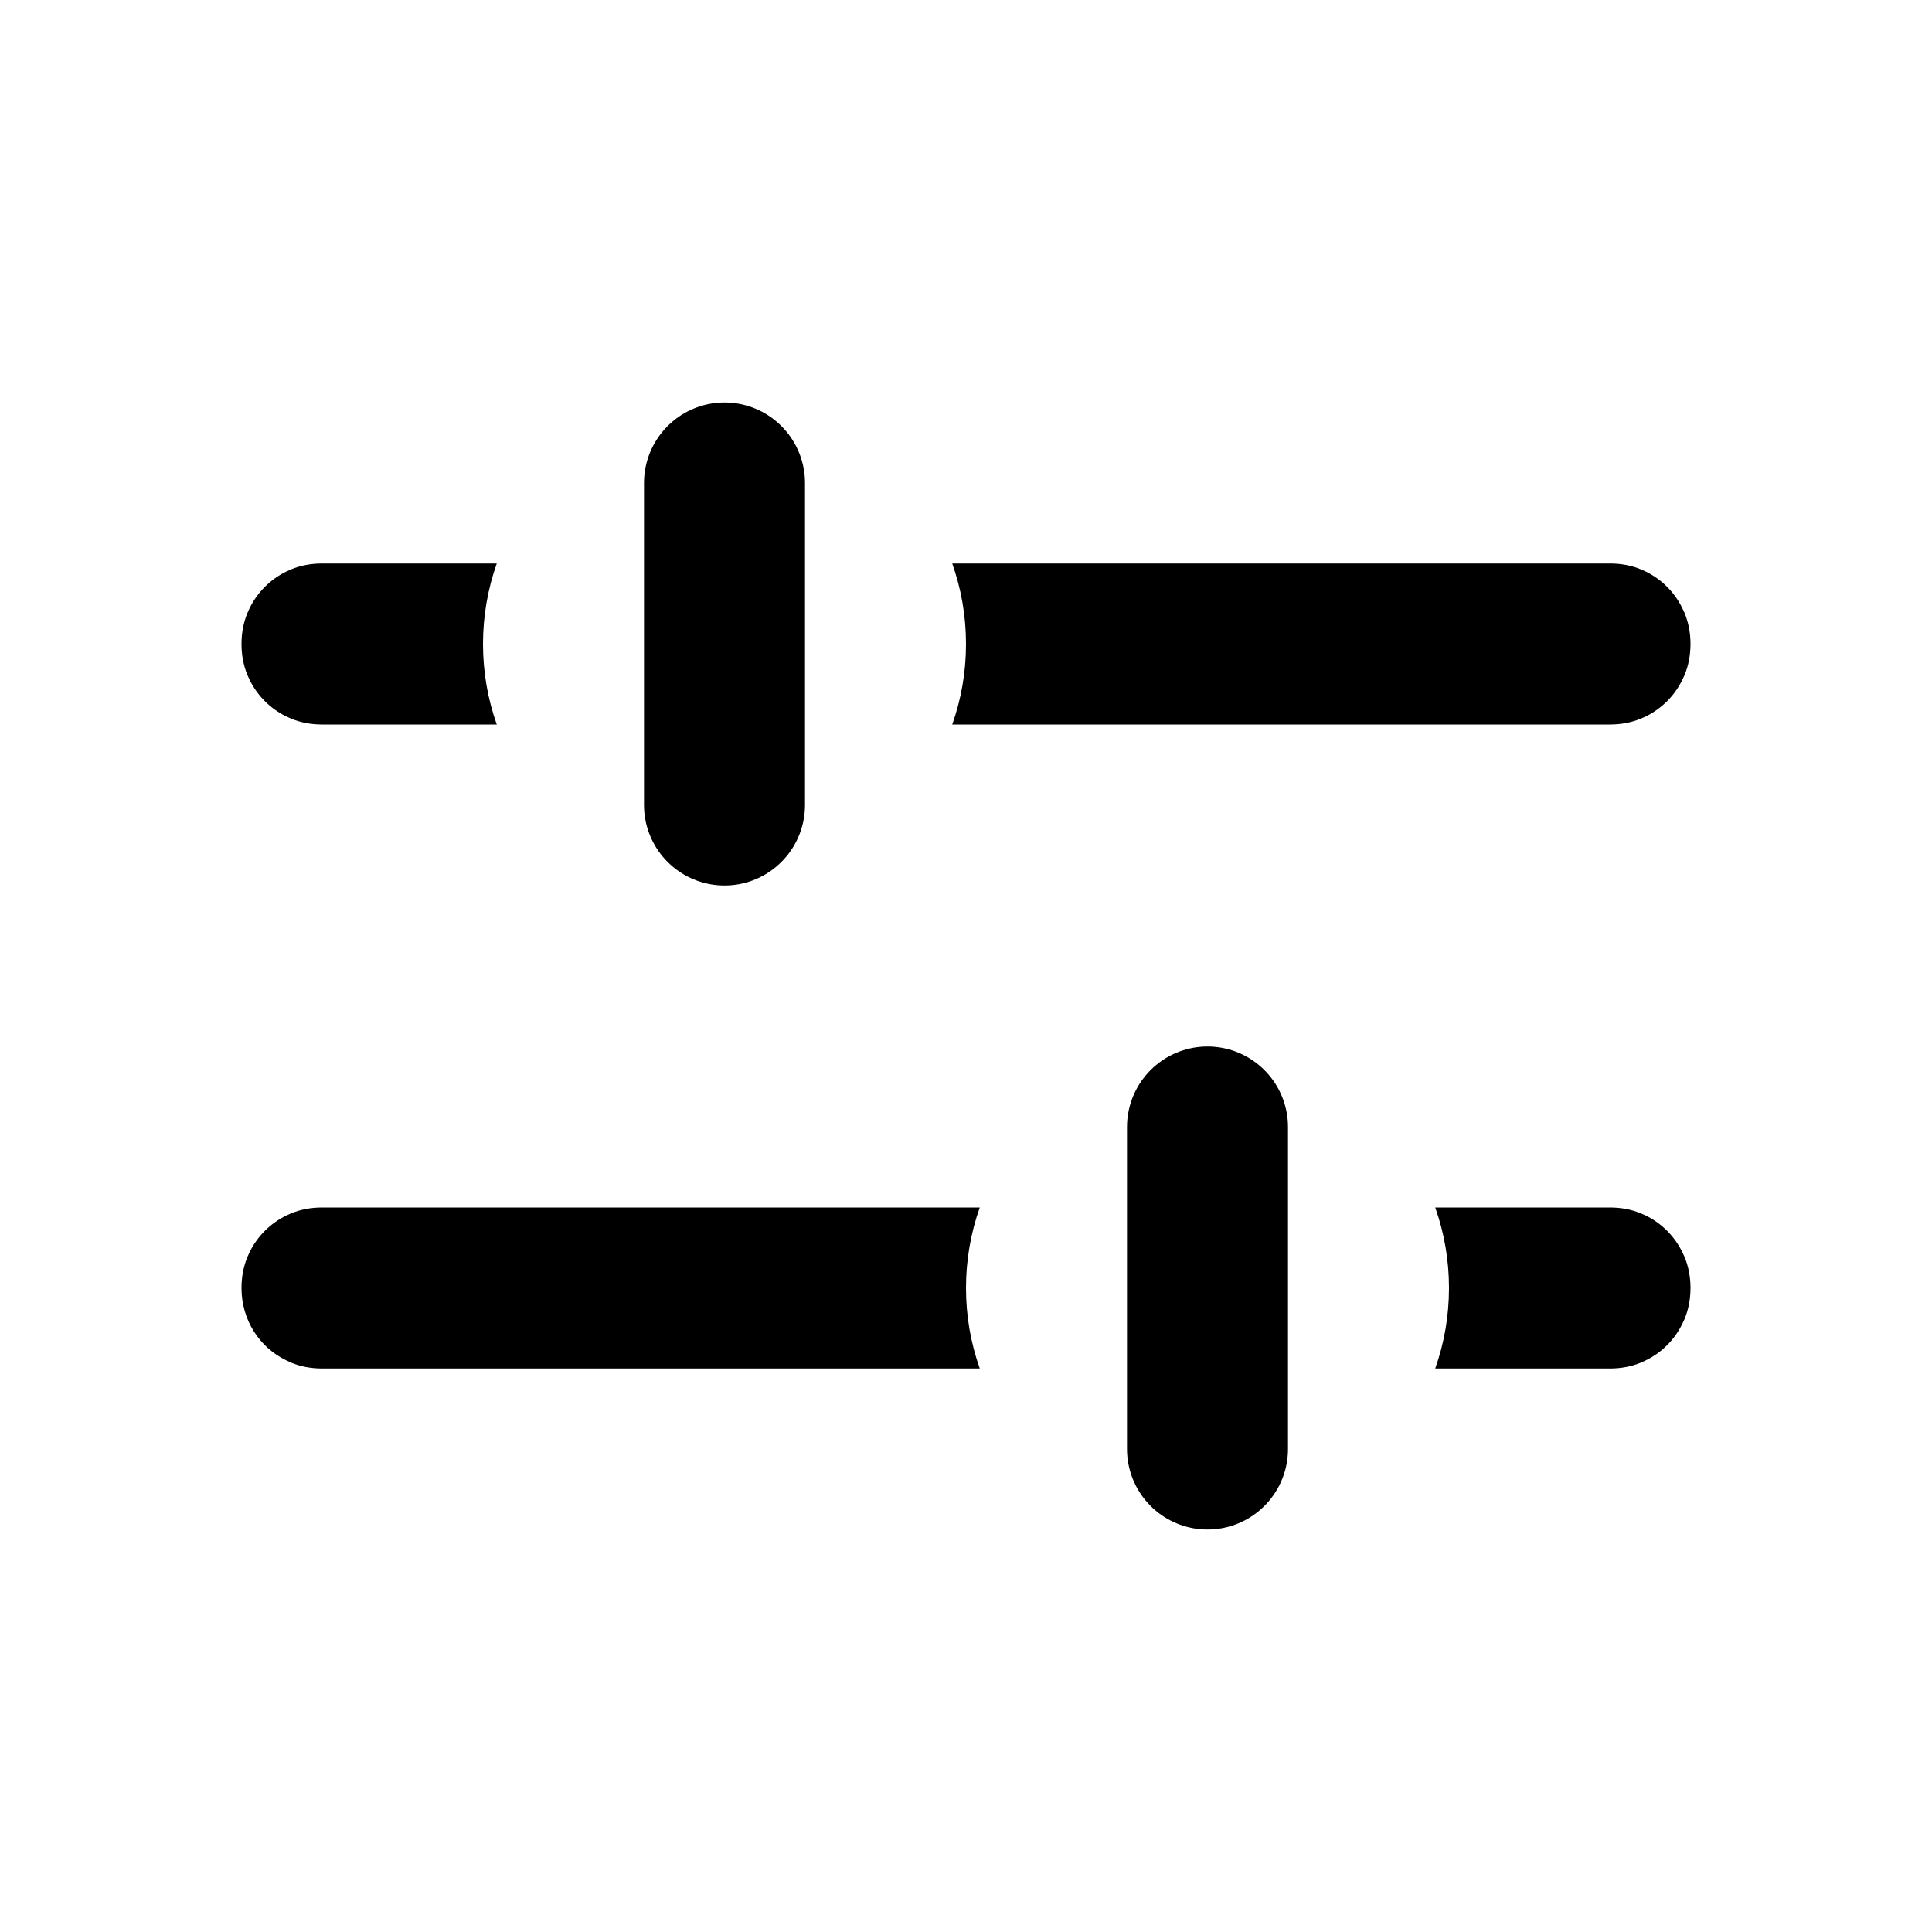
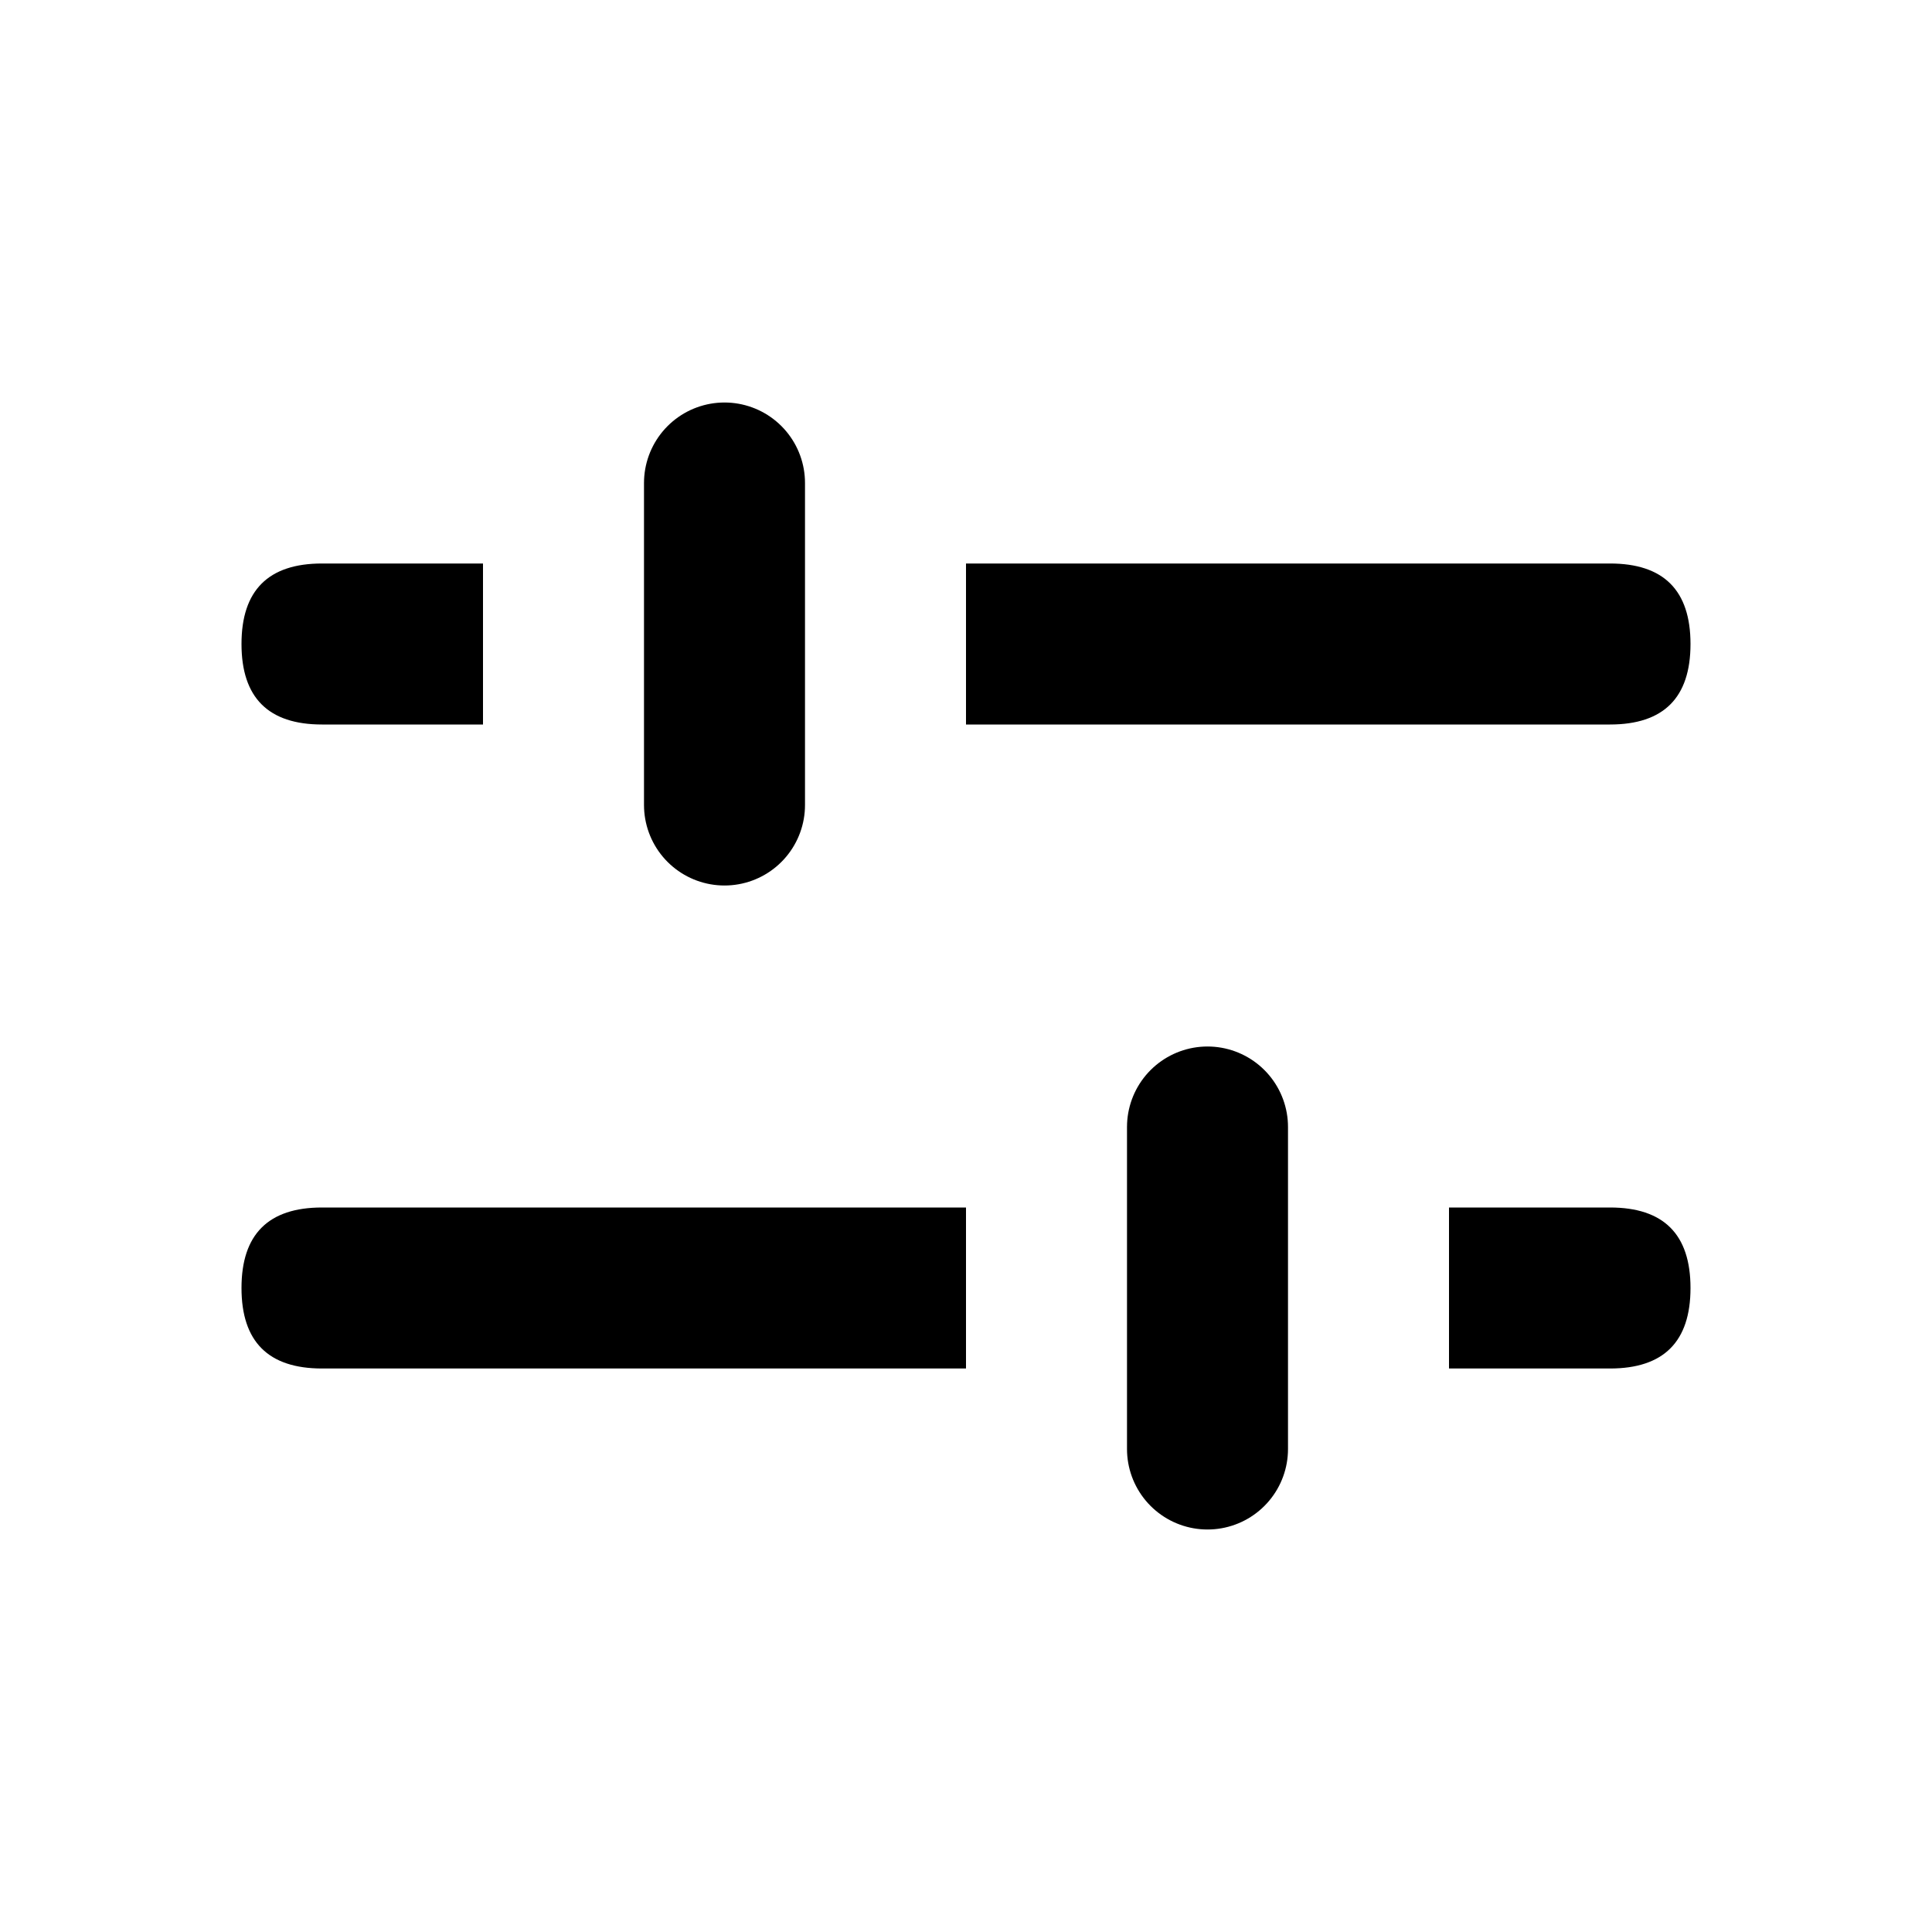
<svg xmlns="http://www.w3.org/2000/svg" viewBox="0 0 24 24" fill="none">
-   <path id="减去顶层" d="M6 8C6 8.351 6.06 8.687 6.171 9L4 9Q3.793 9 3.616 8.927Q3.585 8.914 3.554 8.899C3.357 8.802 3.198 8.643 3.101 8.446Q3.086 8.415 3.073 8.384Q3 8.207 3 8Q3 7.793 3.073 7.616Q3.086 7.585 3.101 7.554C3.198 7.357 3.357 7.198 3.554 7.101Q3.585 7.086 3.616 7.073Q3.793 7 4 7L6.171 7C6.06 7.313 6 7.649 6 8ZM20 9L11.829 9C11.94 8.687 12 8.351 12 8C12 7.649 11.94 7.313 11.829 7L20 7L20.005 7Q20.209 7.001 20.384 7.073Q20.415 7.086 20.446 7.101C20.643 7.198 20.802 7.357 20.898 7.554Q20.914 7.585 20.927 7.616Q20.998 7.789 21 7.99L21 8L21 8.005Q20.999 8.209 20.927 8.384Q20.914 8.415 20.898 8.446C20.802 8.643 20.643 8.802 20.446 8.899Q20.415 8.914 20.384 8.927Q20.211 8.998 20.01 9L20 9ZM12.171 17C12.06 16.687 12 16.351 12 16C12 15.649 12.06 15.313 12.171 15L4 15L3.99 15Q3.789 15.002 3.616 15.073Q3.585 15.086 3.554 15.101C3.357 15.198 3.198 15.357 3.101 15.554Q3.086 15.585 3.073 15.616Q3.001 15.791 3 15.995L3 16C3 16.399 3.223 16.737 3.554 16.898Q3.585 16.914 3.616 16.927Q3.791 16.999 3.995 17L4 17L12.171 17ZM17.829 17L20 17L20.01 17Q20.211 16.998 20.384 16.927Q20.415 16.914 20.446 16.898C20.643 16.802 20.802 16.643 20.898 16.446Q20.914 16.415 20.927 16.384Q20.999 16.209 21 16.005L21 16L21 15.99Q20.998 15.789 20.927 15.616Q20.914 15.585 20.898 15.554C20.802 15.357 20.643 15.198 20.446 15.101Q20.415 15.086 20.384 15.073Q20.209 15.001 20.005 15L20 15L17.829 15C17.94 15.313 18 15.649 18 16C18 16.351 17.94 16.687 17.829 17Z" fill="currentColor" fill-rule="evenodd" />
+   <path id="减去顶层" d="M6 7L4 7Q3.5 7 3.25 7.25Q3 7.5 3 8Q3 8.5 3.25 8.75Q3.5 9 4 9L6 9L6 7ZM12 9L20 9Q20.5 9 20.75 8.75Q21 8.5 21 8L21 8Q21 7.5 20.75 7.25Q20.5 7 20 7L12 7L12 9ZM4 15L12 15L12 17L4 17Q3.5 17 3.25 16.75Q3 16.5 3 16L3 16Q3 15.5 3.25 15.25Q3.5 15 4 15ZM20 17L18 17L18 15L20 15C20.667 15 21 15.333 21 16Q21 16.5 20.75 16.75Q20.5 17 20 17Z" fill="currentColor" fill-rule="evenodd" />
  <path id="矢量 77" d="M9 6L9 10" stroke="currentColor" stroke-linecap="round" stroke-width="2" />
  <path id="矢量 78" d="M15 14L15 18" stroke="currentColor" stroke-linecap="round" stroke-width="2" />
</svg>
